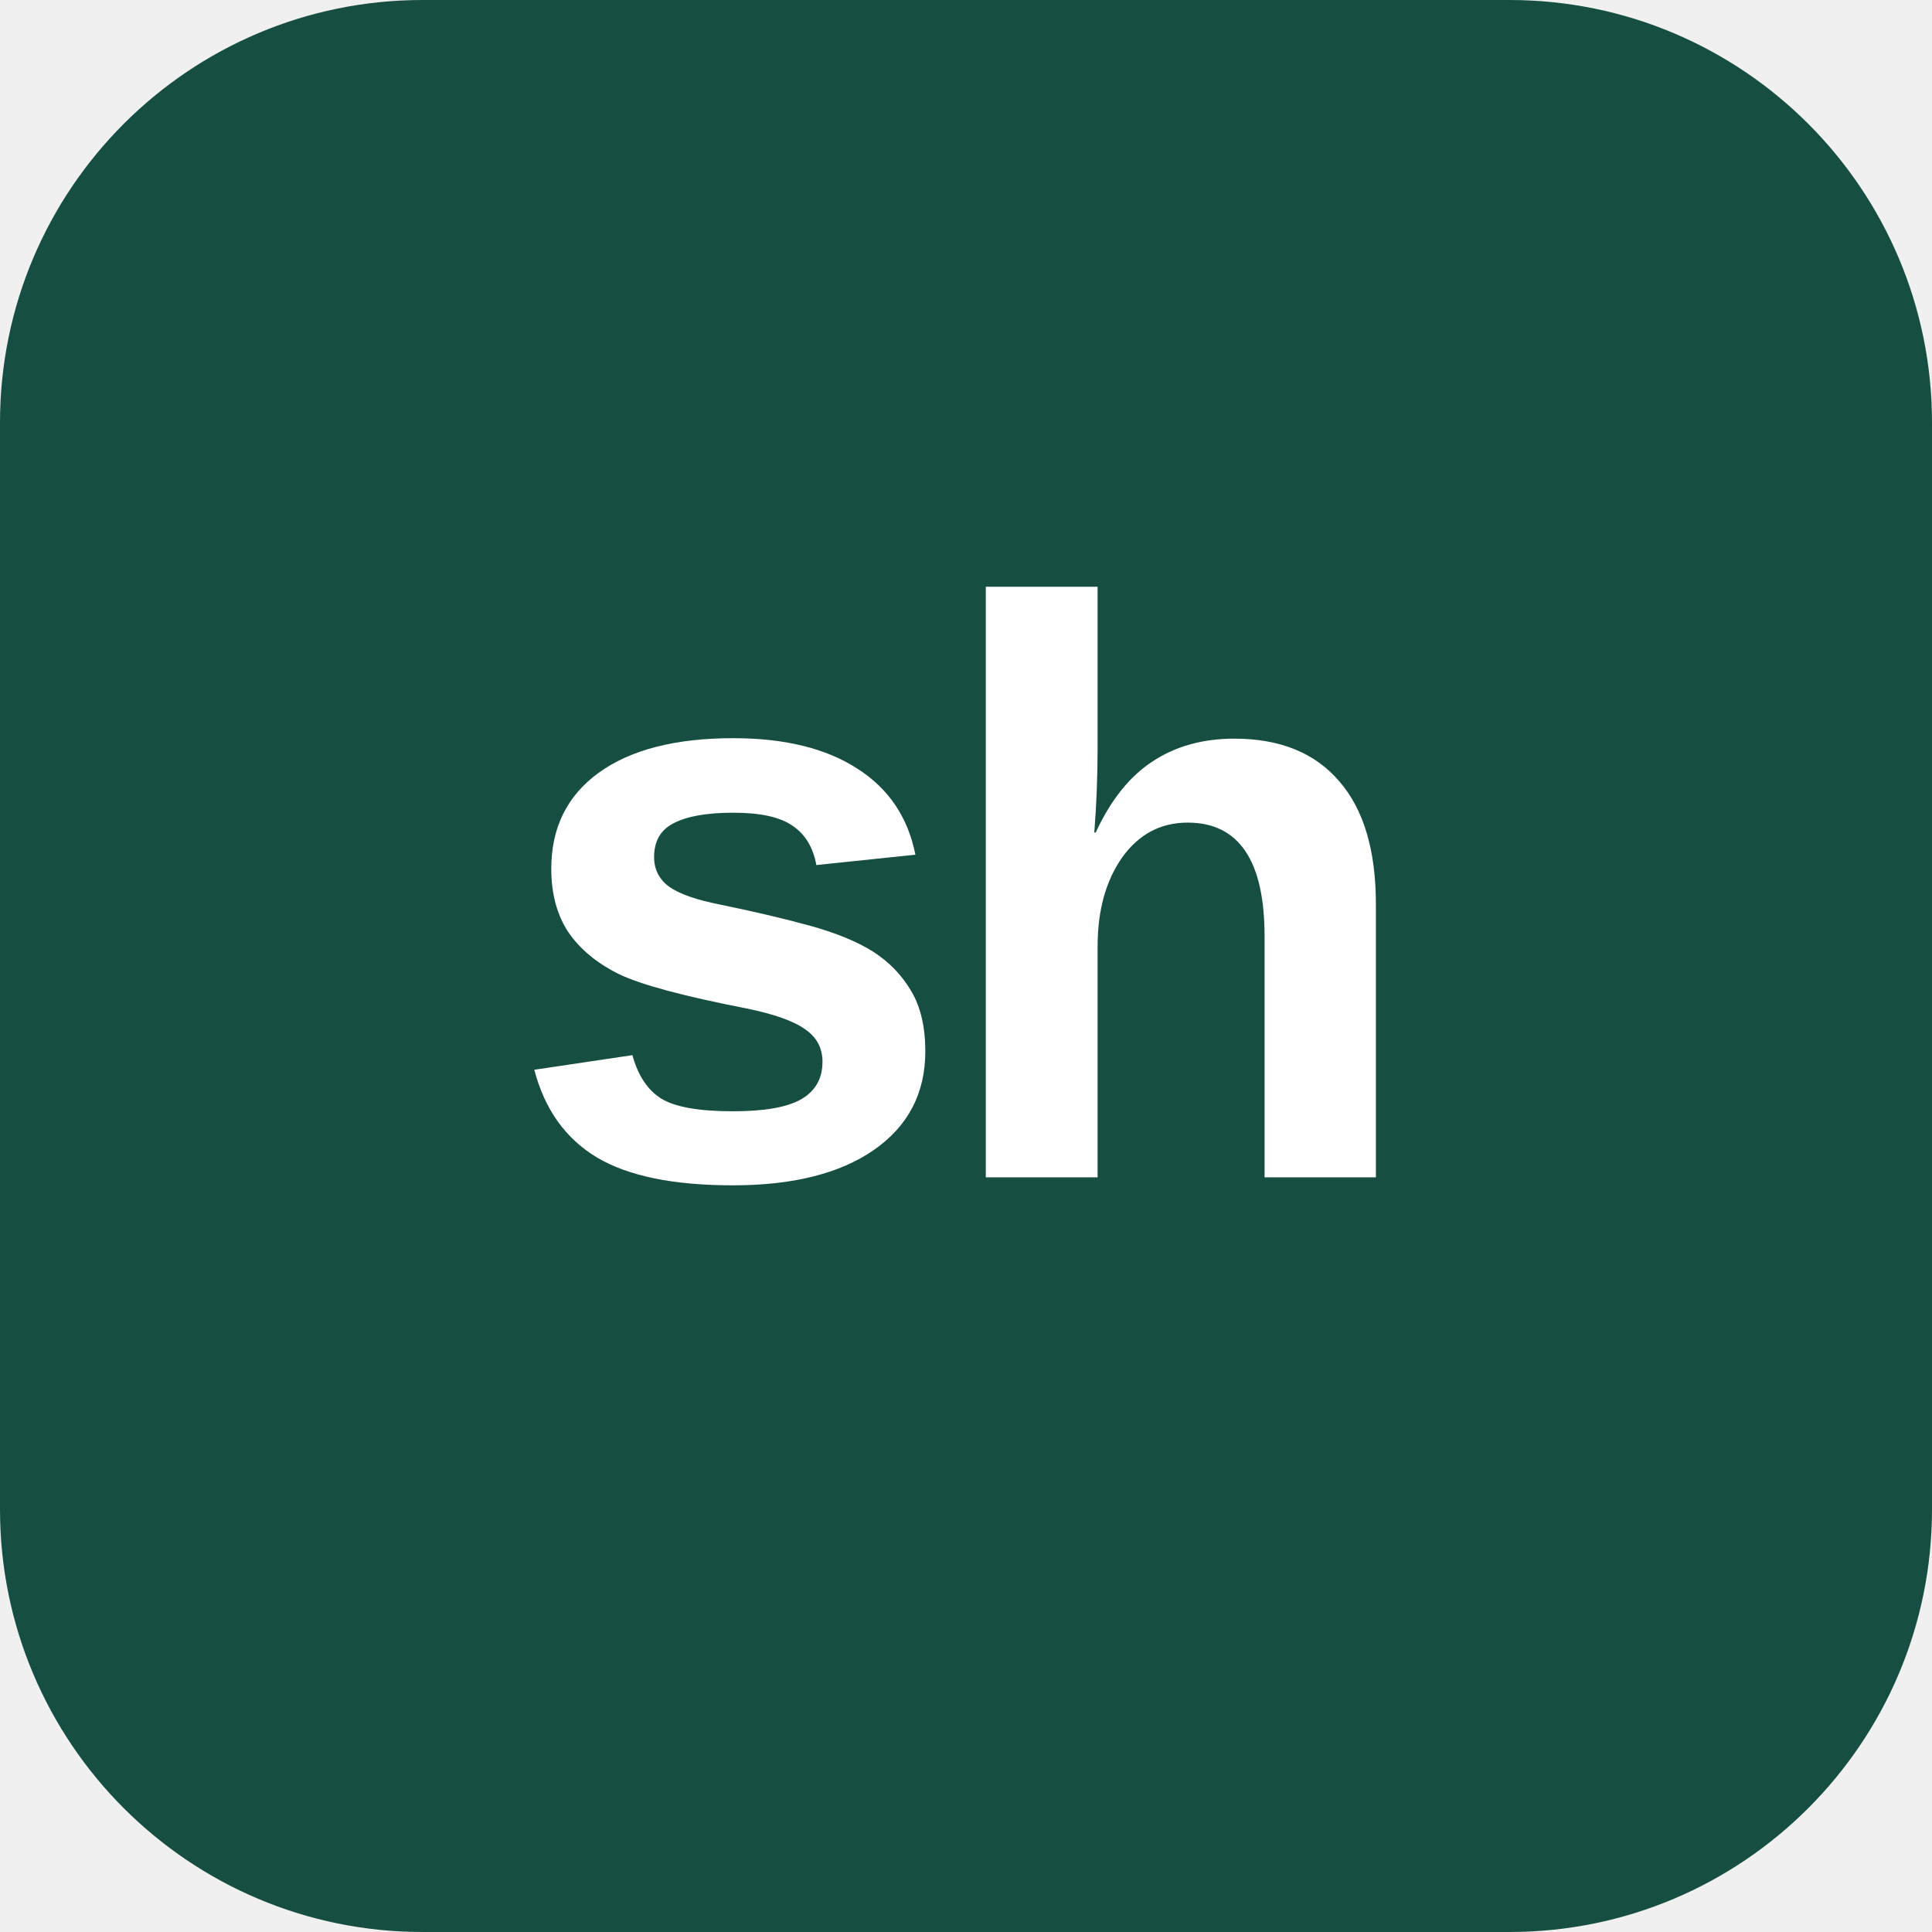
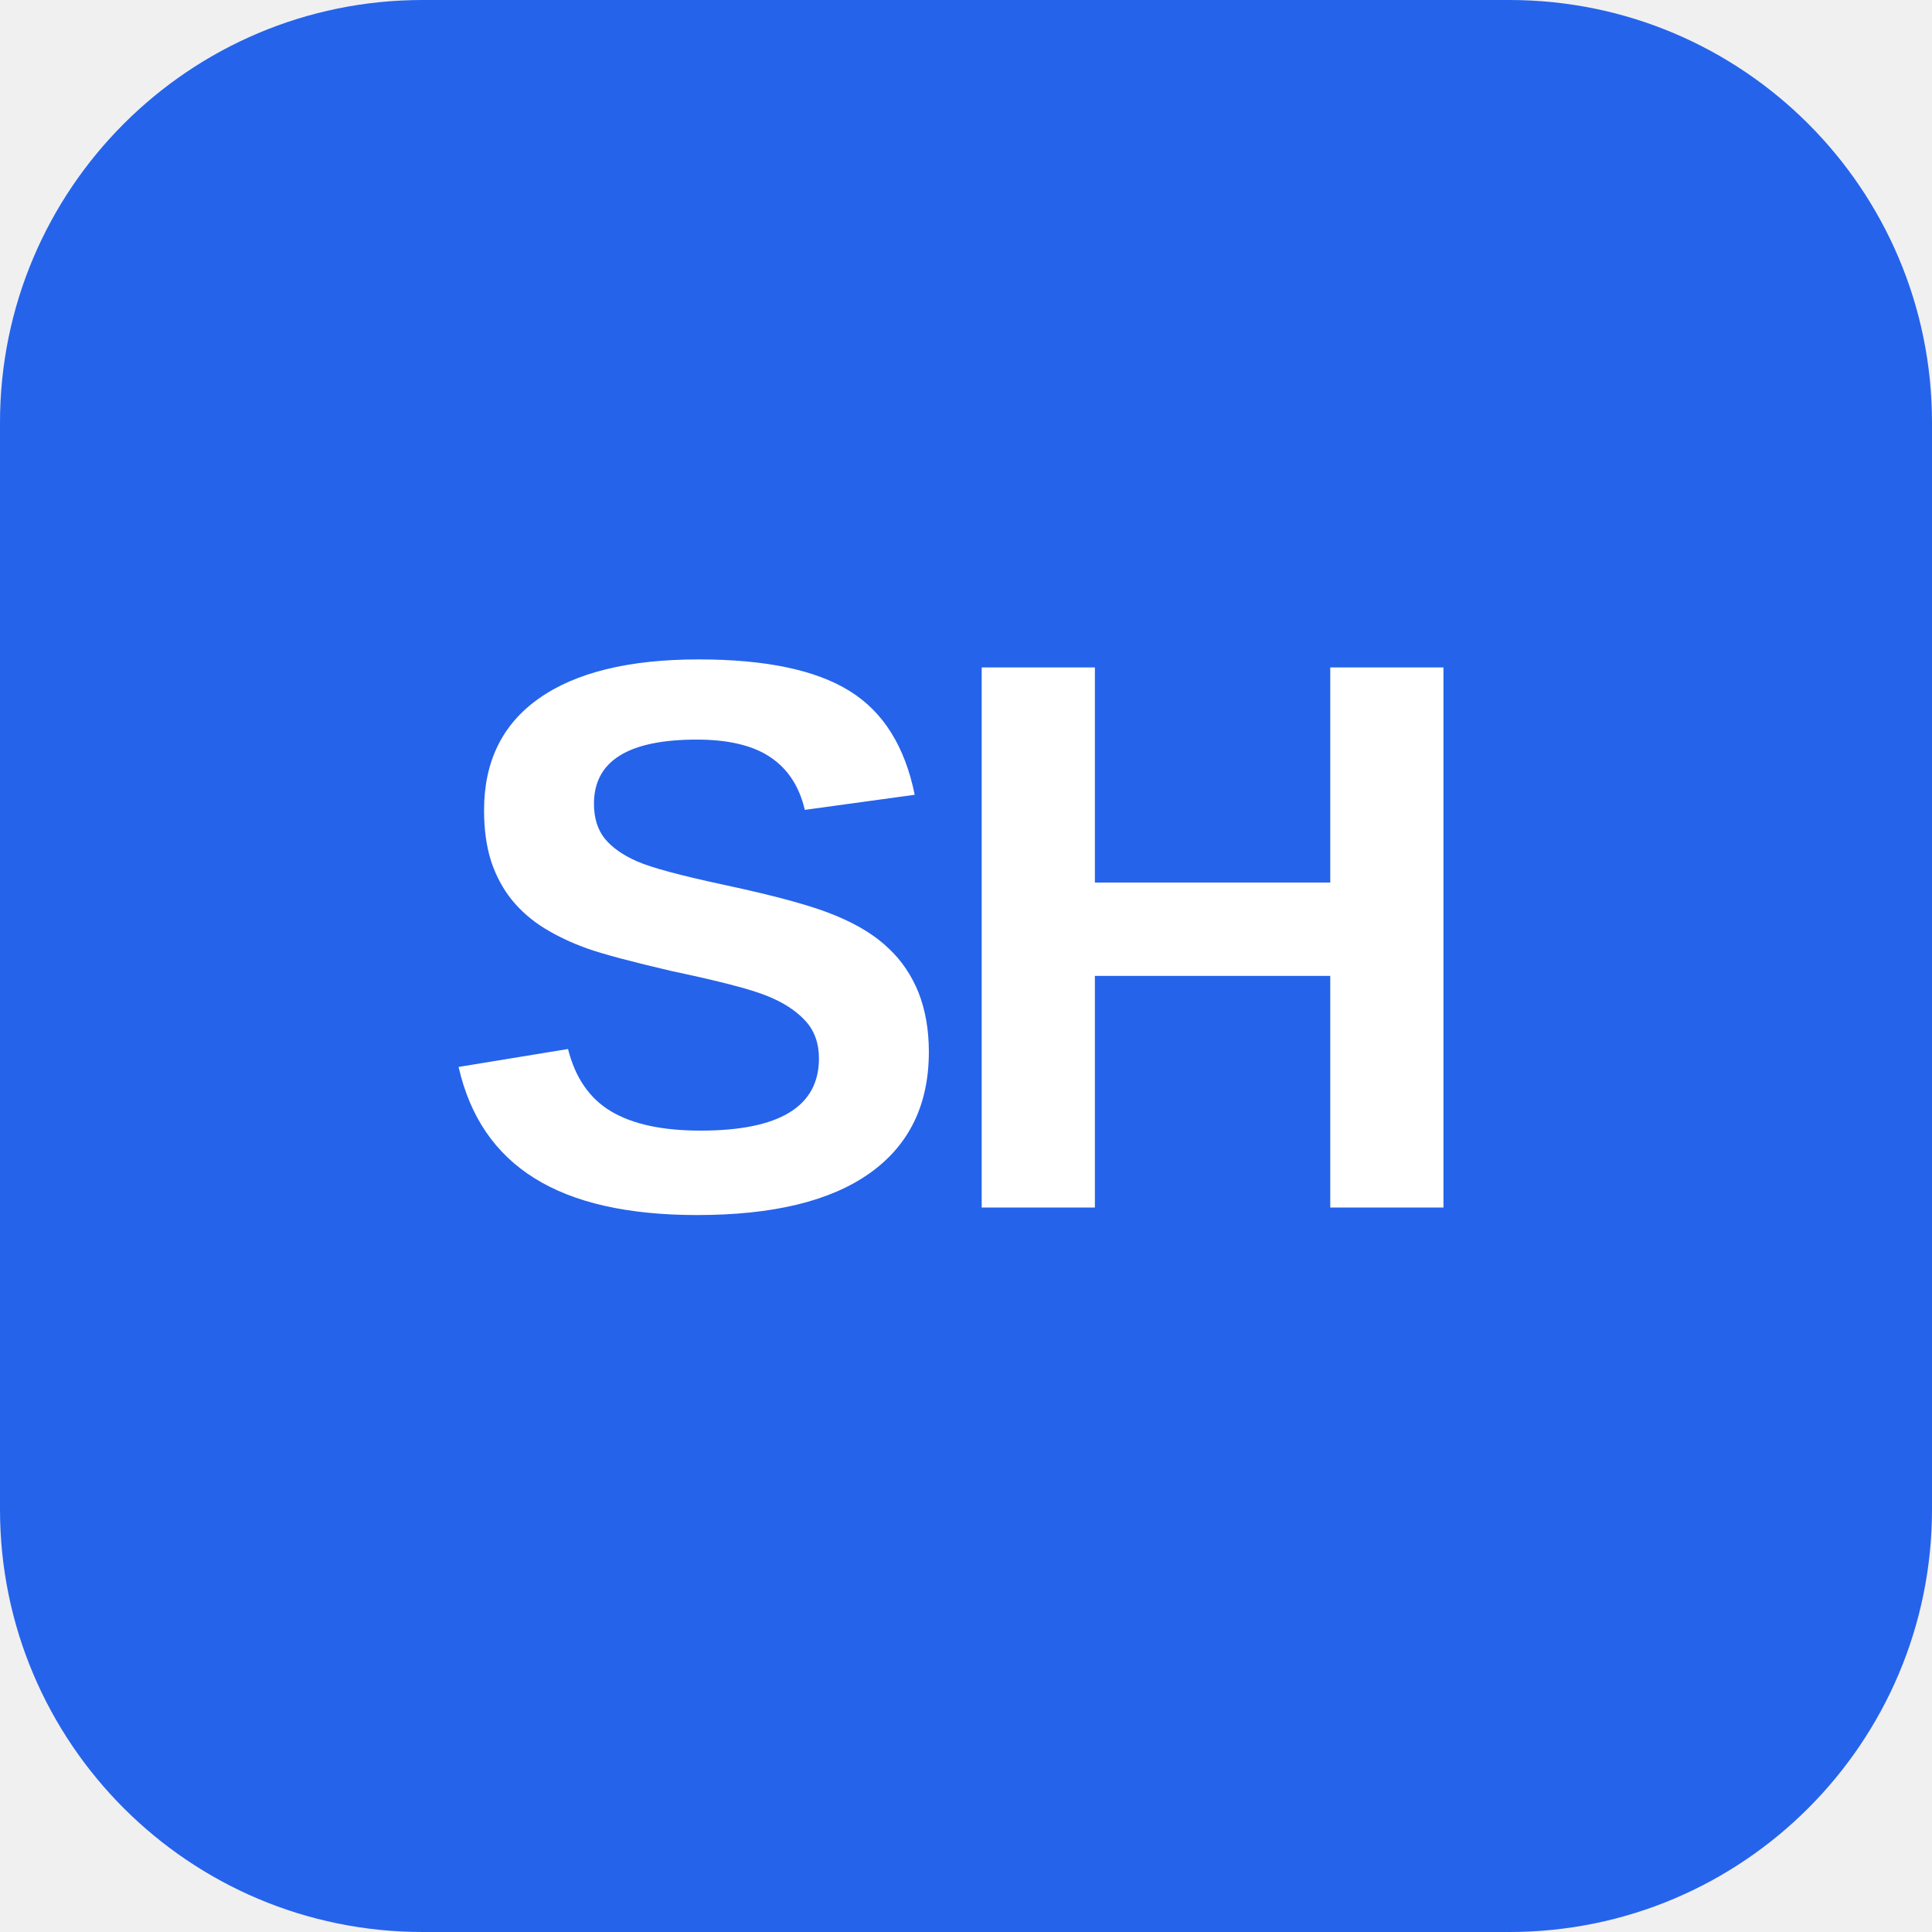
- <svg xmlns="http://www.w3.org/2000/svg" viewBox="0 0 64 64" role="img" aria-label="SH - شذرات للمنح">
-   <rect width="64" height="64" rx="14" fill="#164f41" />
-   <text x="32" y="39" text-anchor="middle" font-family="Arial,Helvetica,sans-serif" font-size="27" font-weight="700" letter-spacing="-1" fill="#ffffff">sh</text>
+ <svg xmlns="http://www.w3.org/2000/svg" viewBox="0 0 64 64" role="img" aria-label="SH - Shadratalmn7">
+   <rect width="64" height="64" rx="14" fill="#2563eb" />
+   <text x="32" y="40" text-anchor="middle" font-family="Arial,Helvetica,sans-serif" font-size="26" font-weight="800" letter-spacing="-1" fill="#ffffff">SH</text>
</svg>
